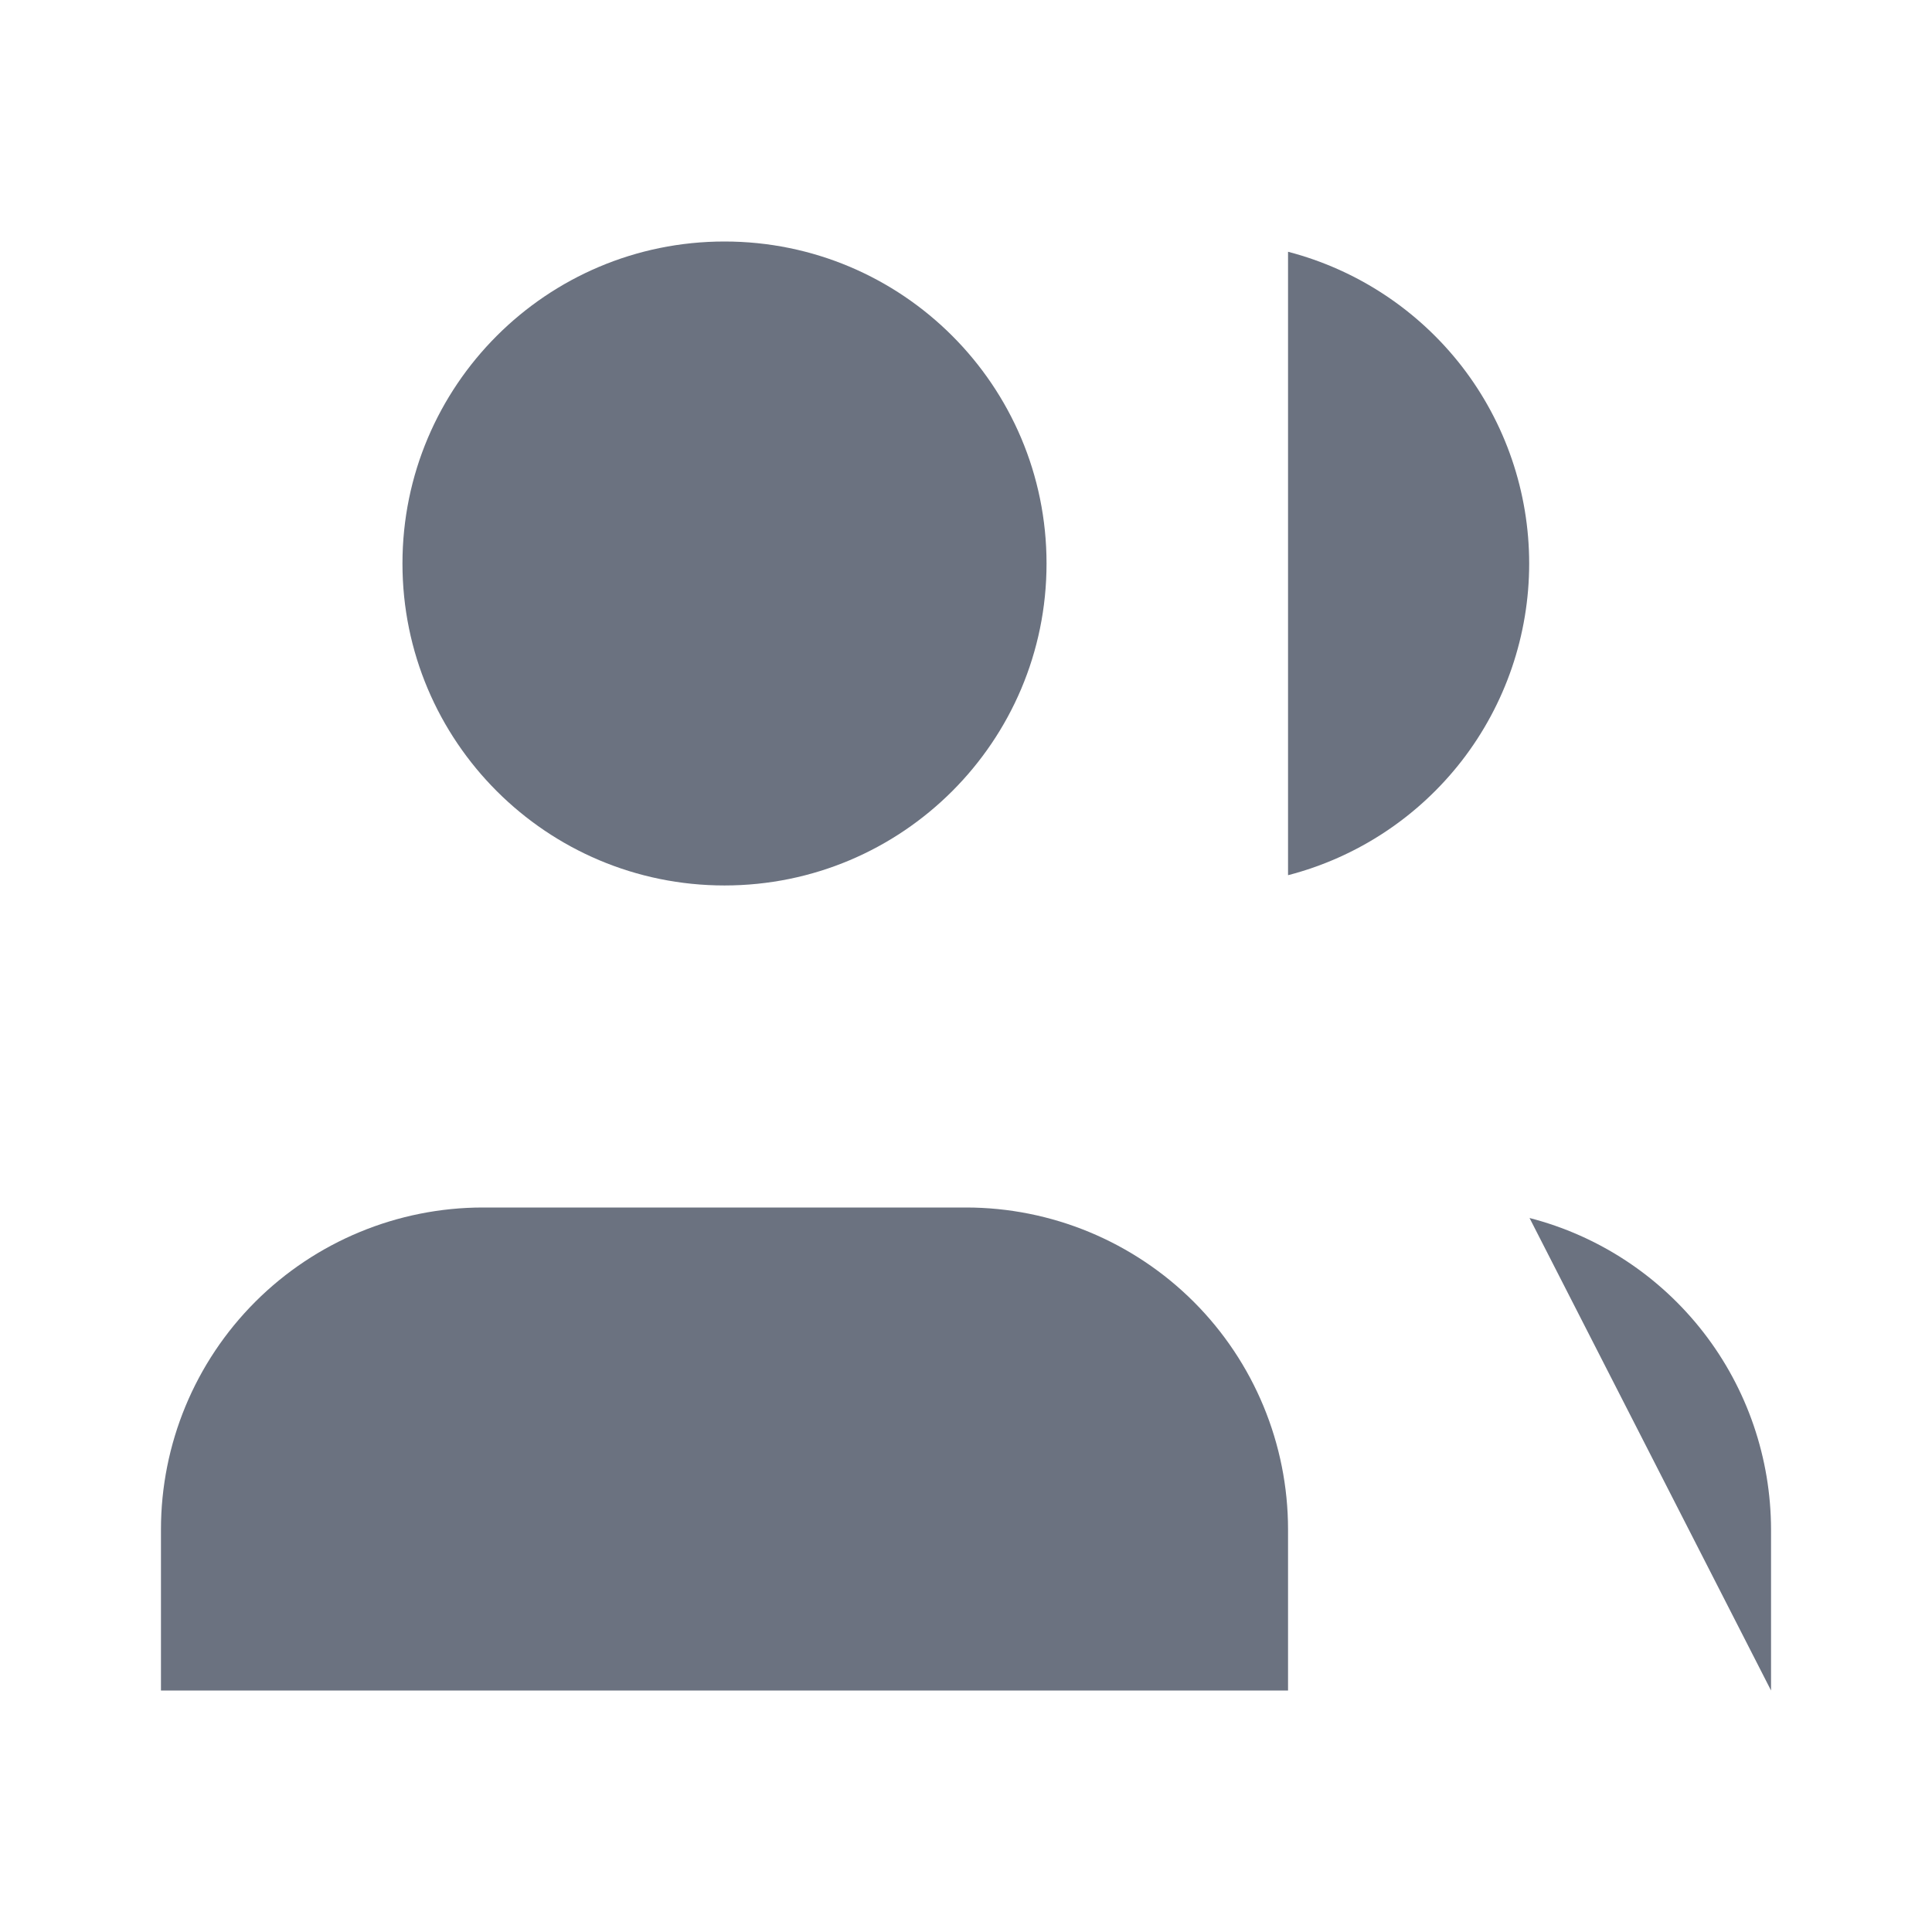
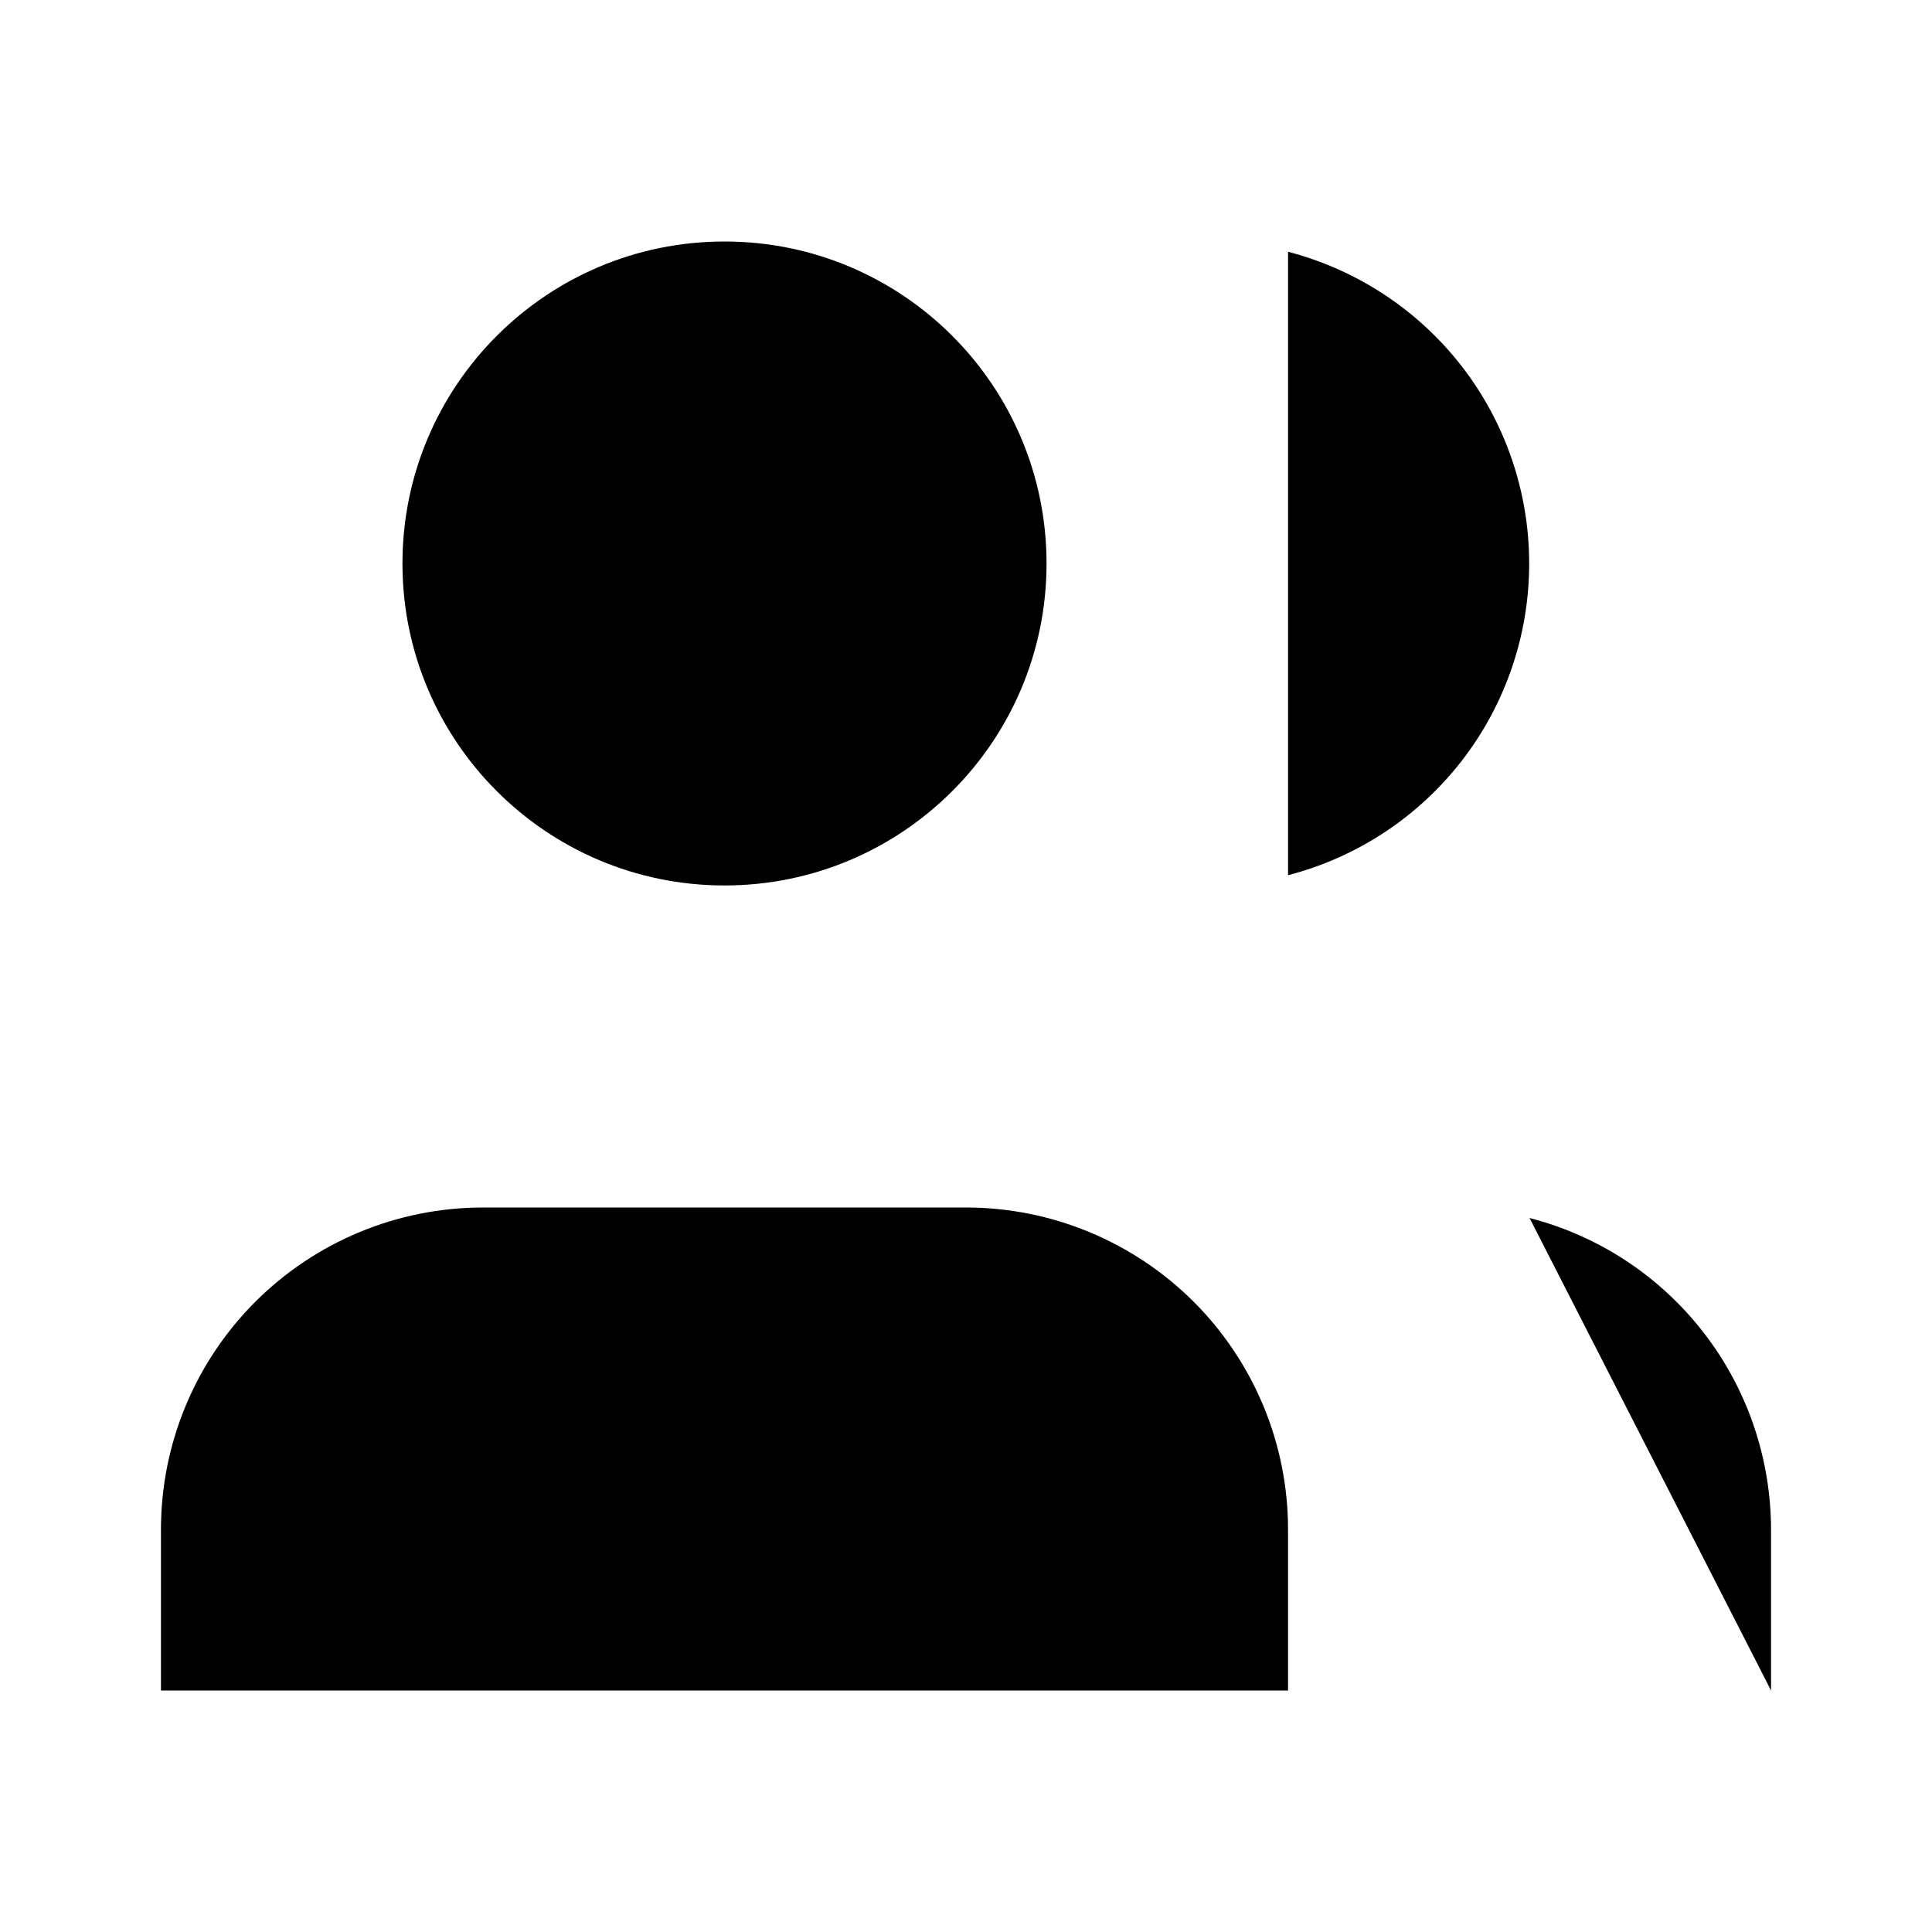
<svg xmlns="http://www.w3.org/2000/svg" width="16" height="16" viewBox="0 0 16 16" fill="none">
-   <path d="M10.667 14V12.667C10.667 11.959 10.386 11.281 9.886 10.781C9.385 10.281 8.707 10 8 10H4C3.293 10 2.614 10.281 2.114 10.781C1.614 11.281 1.333 11.959 1.333 12.667V14" fill="#6B7280" />
-   <path d="M10.667 2.085C11.239 2.234 11.745 2.568 12.107 3.035C12.468 3.502 12.664 4.076 12.664 4.667C12.664 5.258 12.468 5.832 12.107 6.299C11.745 6.766 11.239 7.1 10.667 7.248" fill="#6B7280" />
-   <path d="M14.667 14V12.667C14.666 12.076 14.47 11.502 14.108 11.035C13.746 10.568 13.239 10.234 12.667 10.087" fill="#6B7280" />
-   <path d="M6 7.333C7.473 7.333 8.667 6.139 8.667 4.667C8.667 3.194 7.473 2 6 2C4.527 2 3.333 3.194 3.333 4.667C3.333 6.139 4.527 7.333 6 7.333Z" fill="#6B7280" />
+   <path d="M10.667 14V12.667C10.667 11.959 10.386 11.281 9.886 10.781C9.385 10.281 8.707 10 8 10H4C3.293 10 2.614 10.281 2.114 10.781C1.614 11.281 1.333 11.959 1.333 12.667V14" fill="currentColor" />
+   <path d="M10.667 2.085C11.239 2.234 11.745 2.568 12.107 3.035C12.468 3.502 12.664 4.076 12.664 4.667C12.664 5.258 12.468 5.832 12.107 6.299C11.745 6.766 11.239 7.1 10.667 7.248" fill="currentColor" />
+   <path d="M14.667 14V12.667C14.666 12.076 14.47 11.502 14.108 11.035C13.746 10.568 13.239 10.234 12.667 10.087" fill="currentColor" />
+   <path d="M6 7.333C7.473 7.333 8.667 6.139 8.667 4.667C8.667 3.194 7.473 2 6 2C4.527 2 3.333 3.194 3.333 4.667C3.333 6.139 4.527 7.333 6 7.333Z" fill="currentColor" />
</svg>
